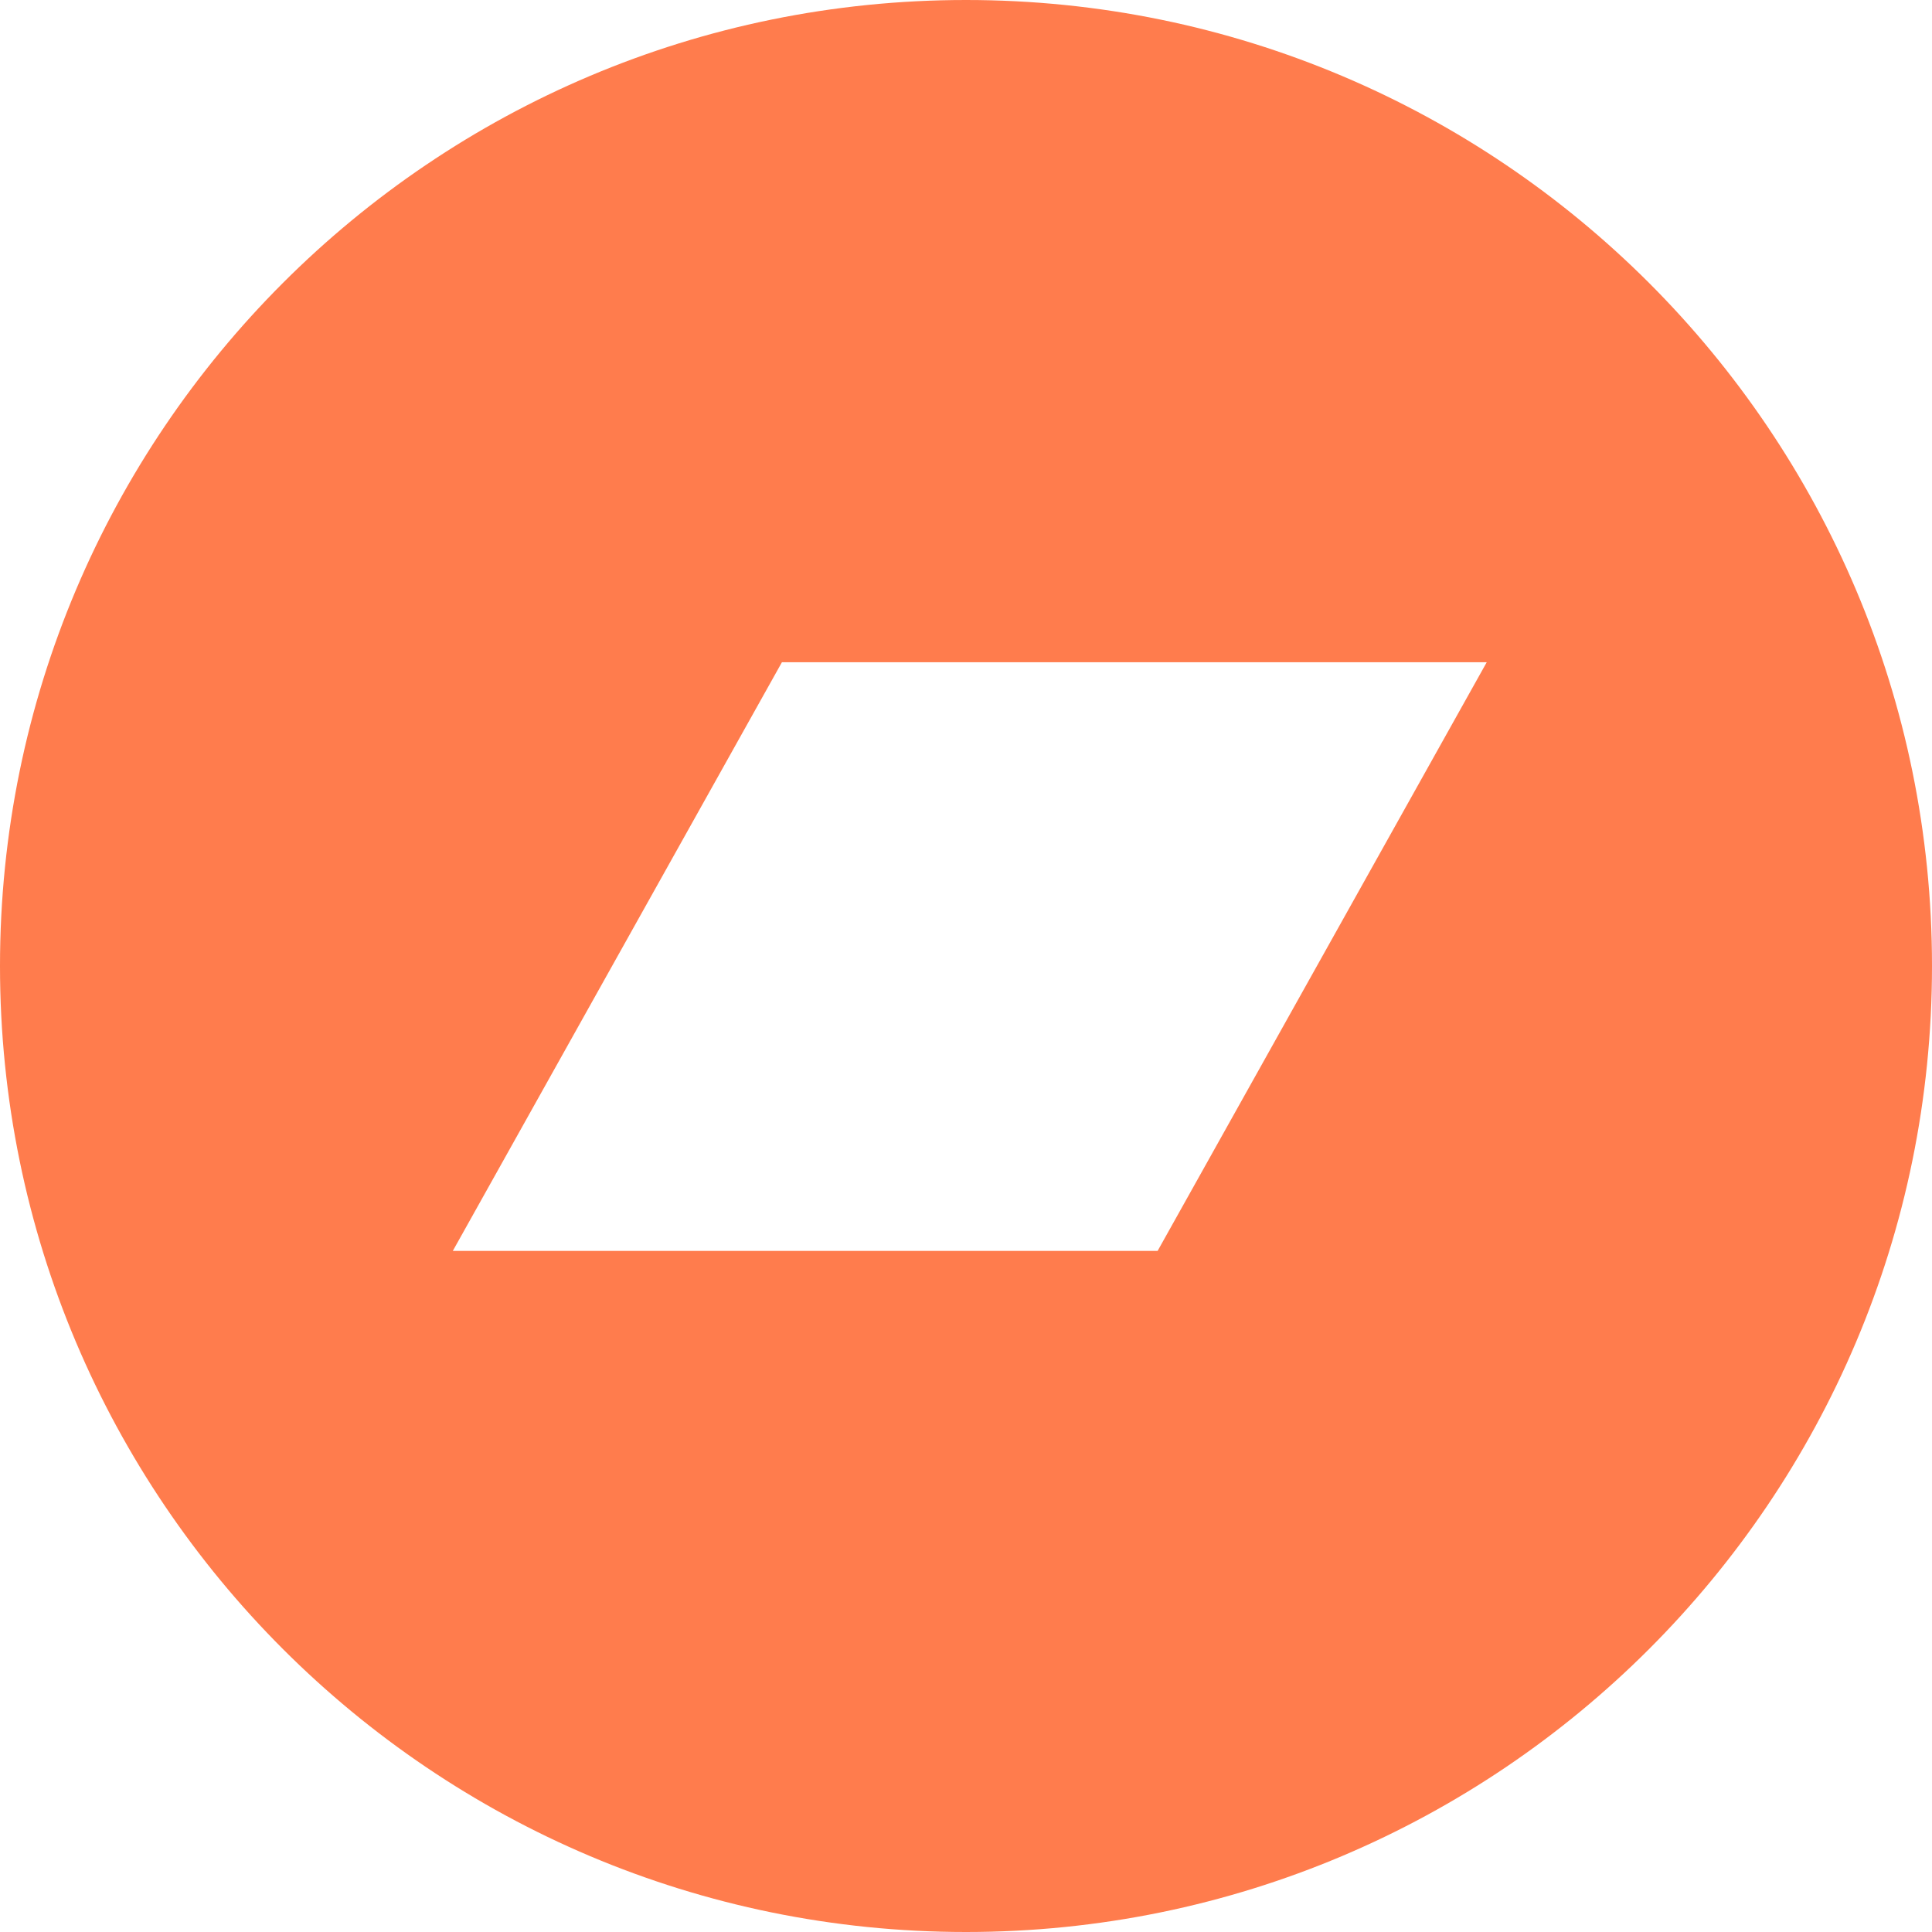
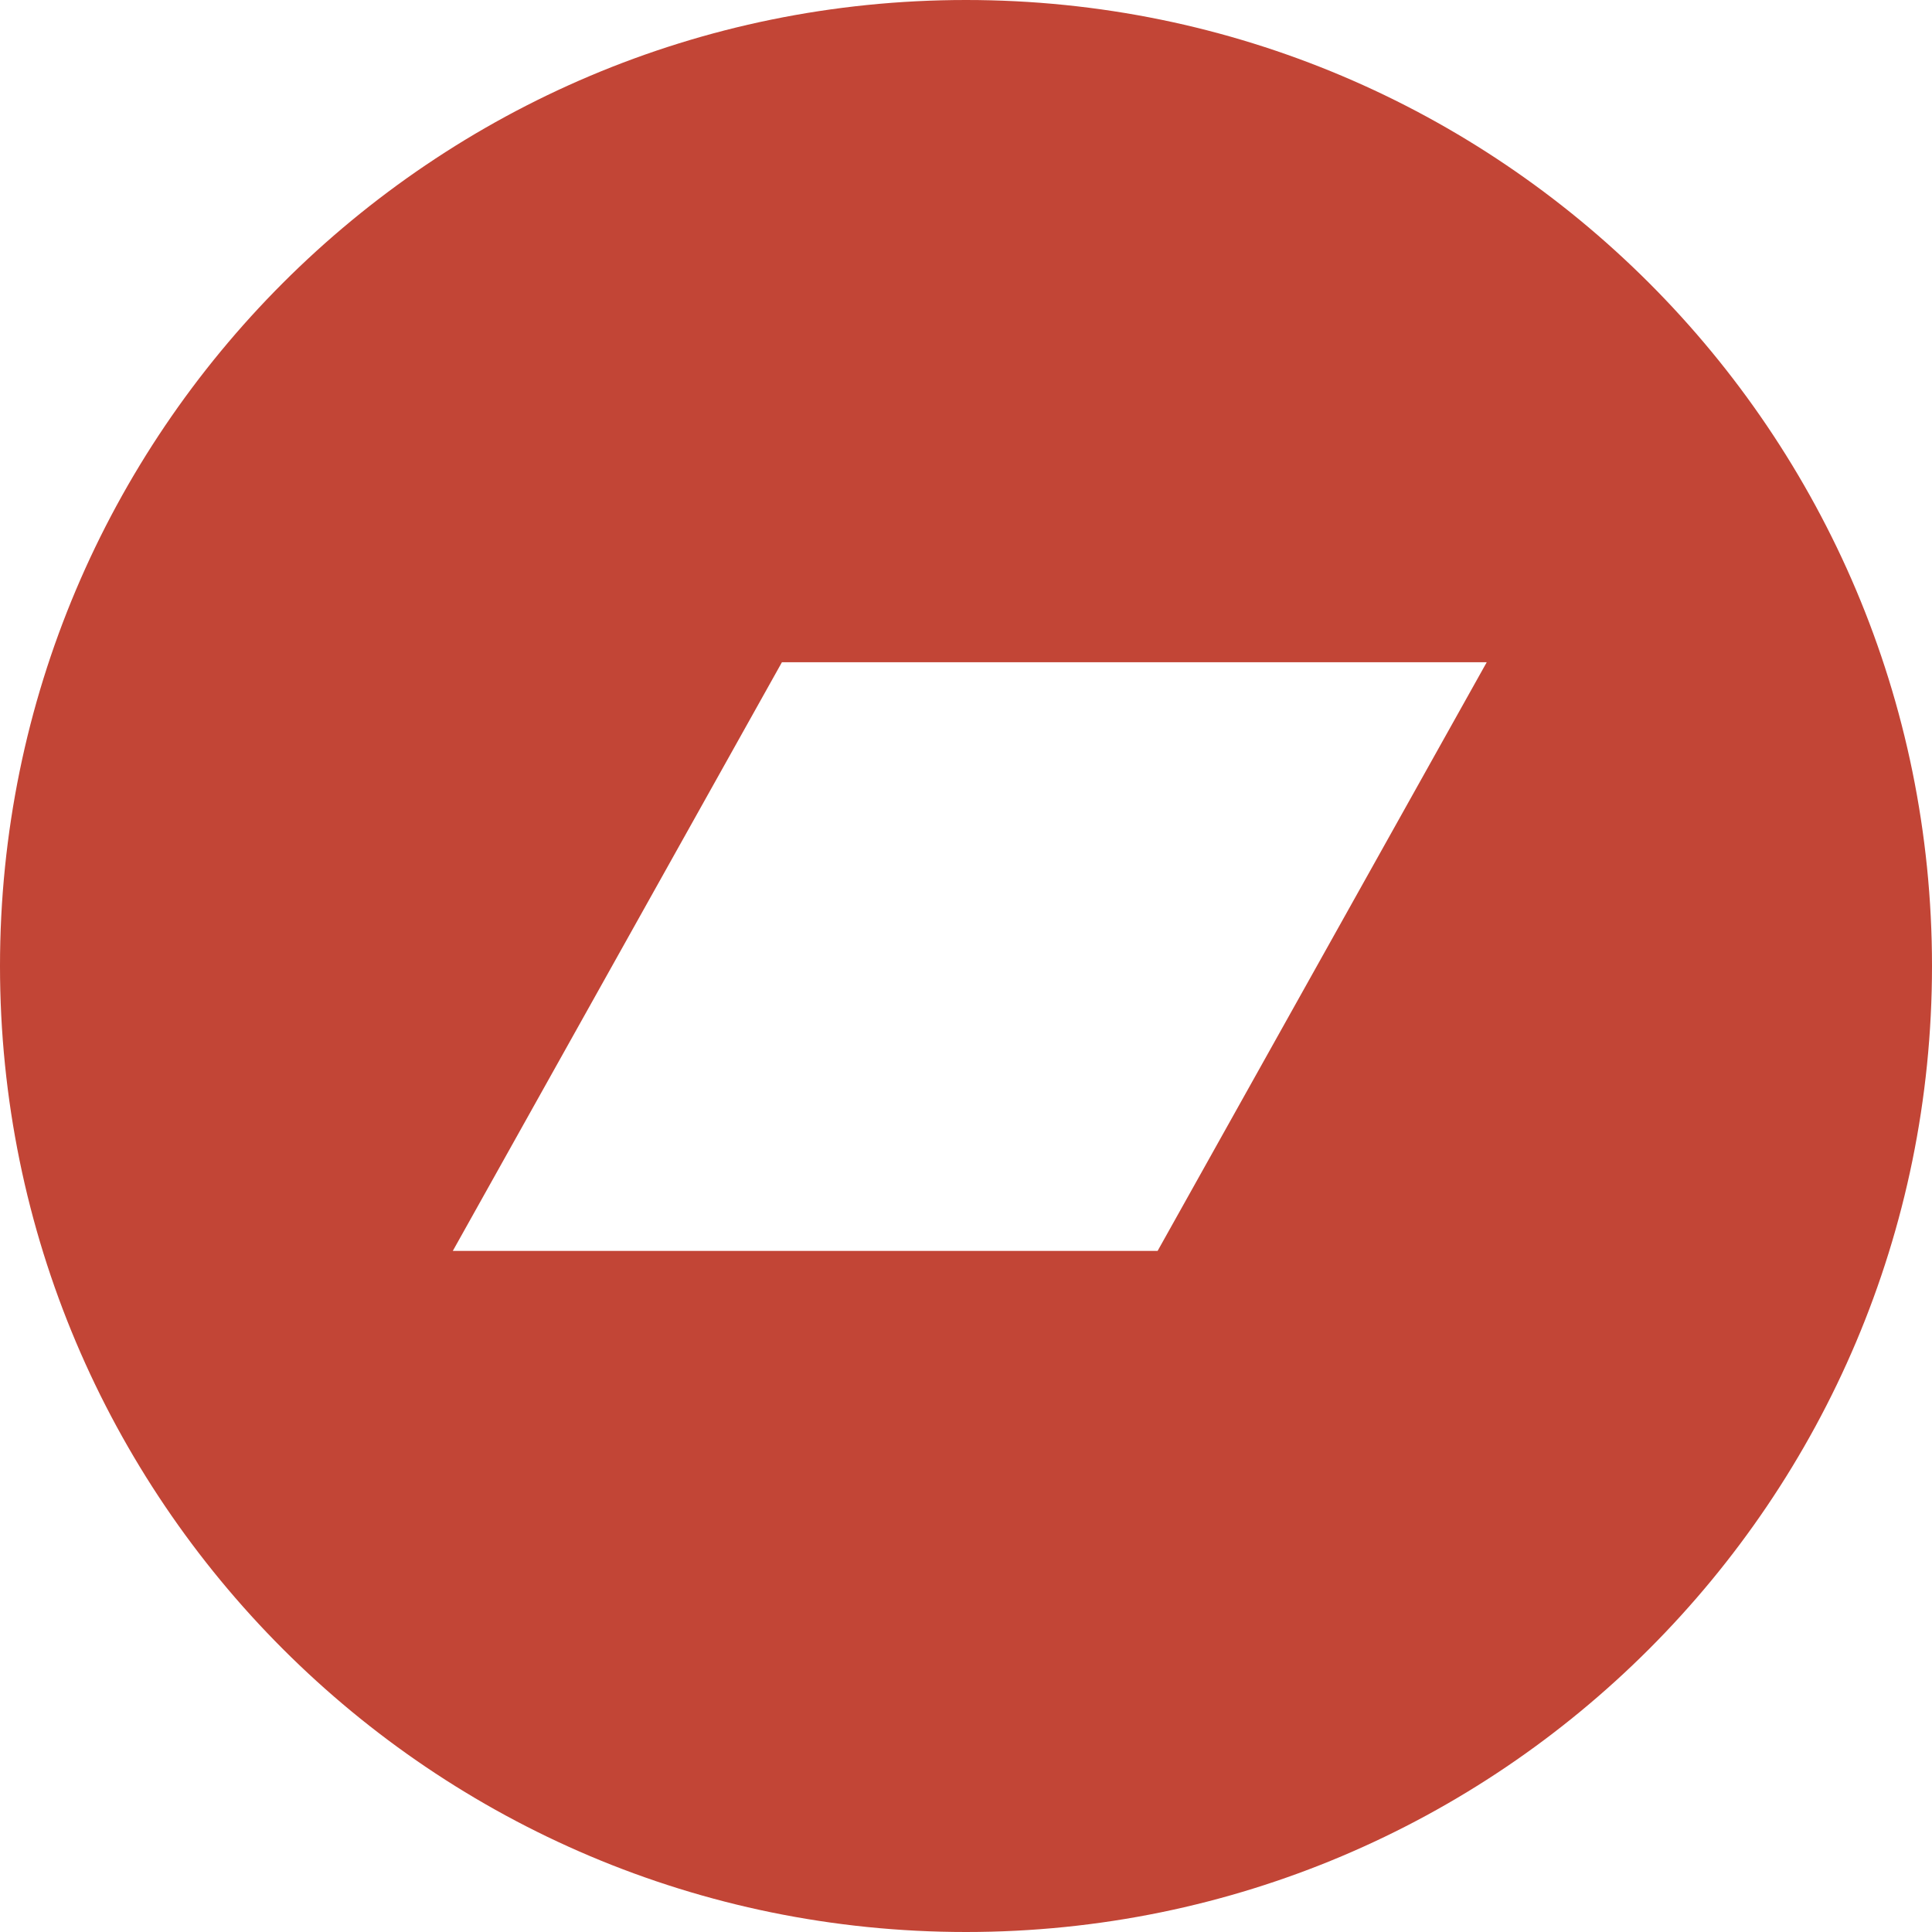
<svg xmlns="http://www.w3.org/2000/svg" width="512px" height="512px" viewBox="0 0 512 512" version="1.1">
  <defs />
  <g id="Page-1" stroke="none" stroke-width="1" fill="none" fill-rule="evenodd">
-     <path d="M256,512 C397.385,512 512,397.385 512,256 C512,114.615 397.385,0 256,0 C114.615,0 0,114.615 0,256 C0,397.385 114.615,512 256,512 Z M207.22,175.495 L119.997,331.505 L306.778,331.505 L394.003,175.495 L207.22,175.495 Z" id="Combined-Shape" fill="#FF7C4D" />
+     <g id="bandcamp-logo" fill="#C24536">
+       <g id="Page-1">
+         <path d="M256,512 C397.385,512 512,397.385 512,256 C512,114.615 397.385,0 256,0 C114.615,0 0,114.615 0,256 C0,397.385 114.615,512 256,512 L256,512 Z M207.22,175.495 L119.997,331.505 L306.778,331.505 L394.003,175.495 L207.22,175.495 L207.22,175.495 Z" id="Combined-Shape" />
+       </g>
+     </g>
  </g>
</svg>
